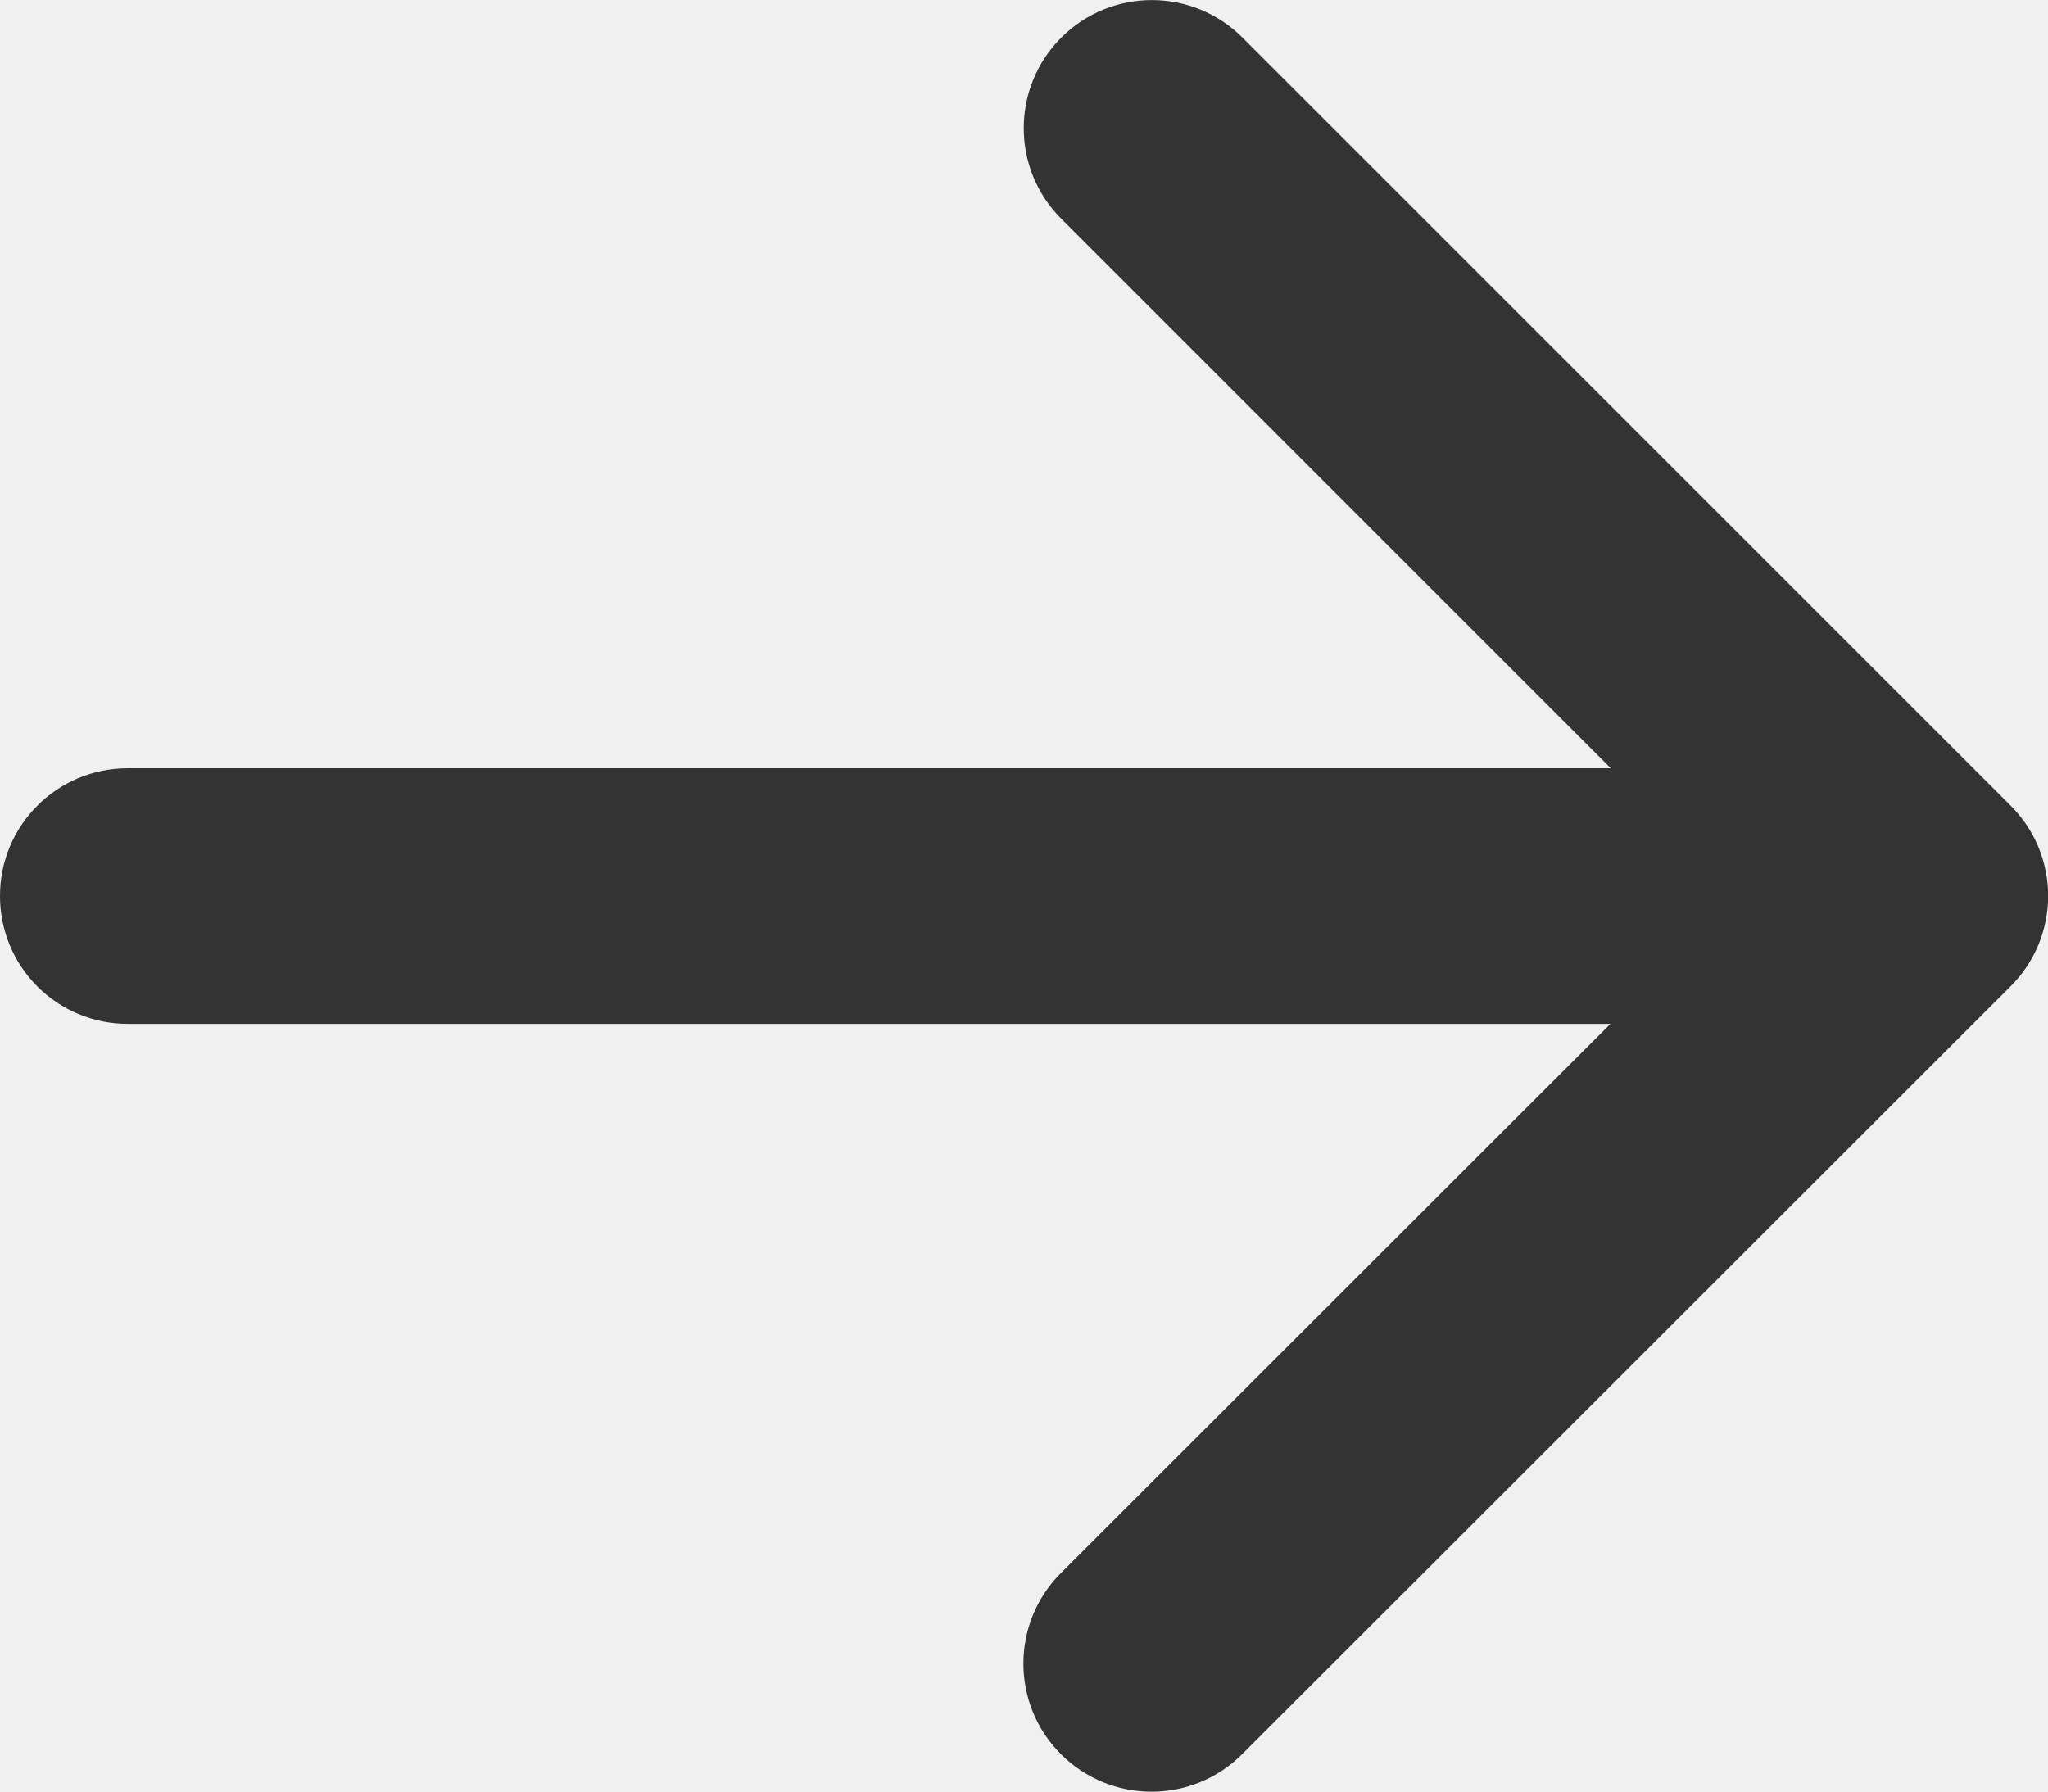
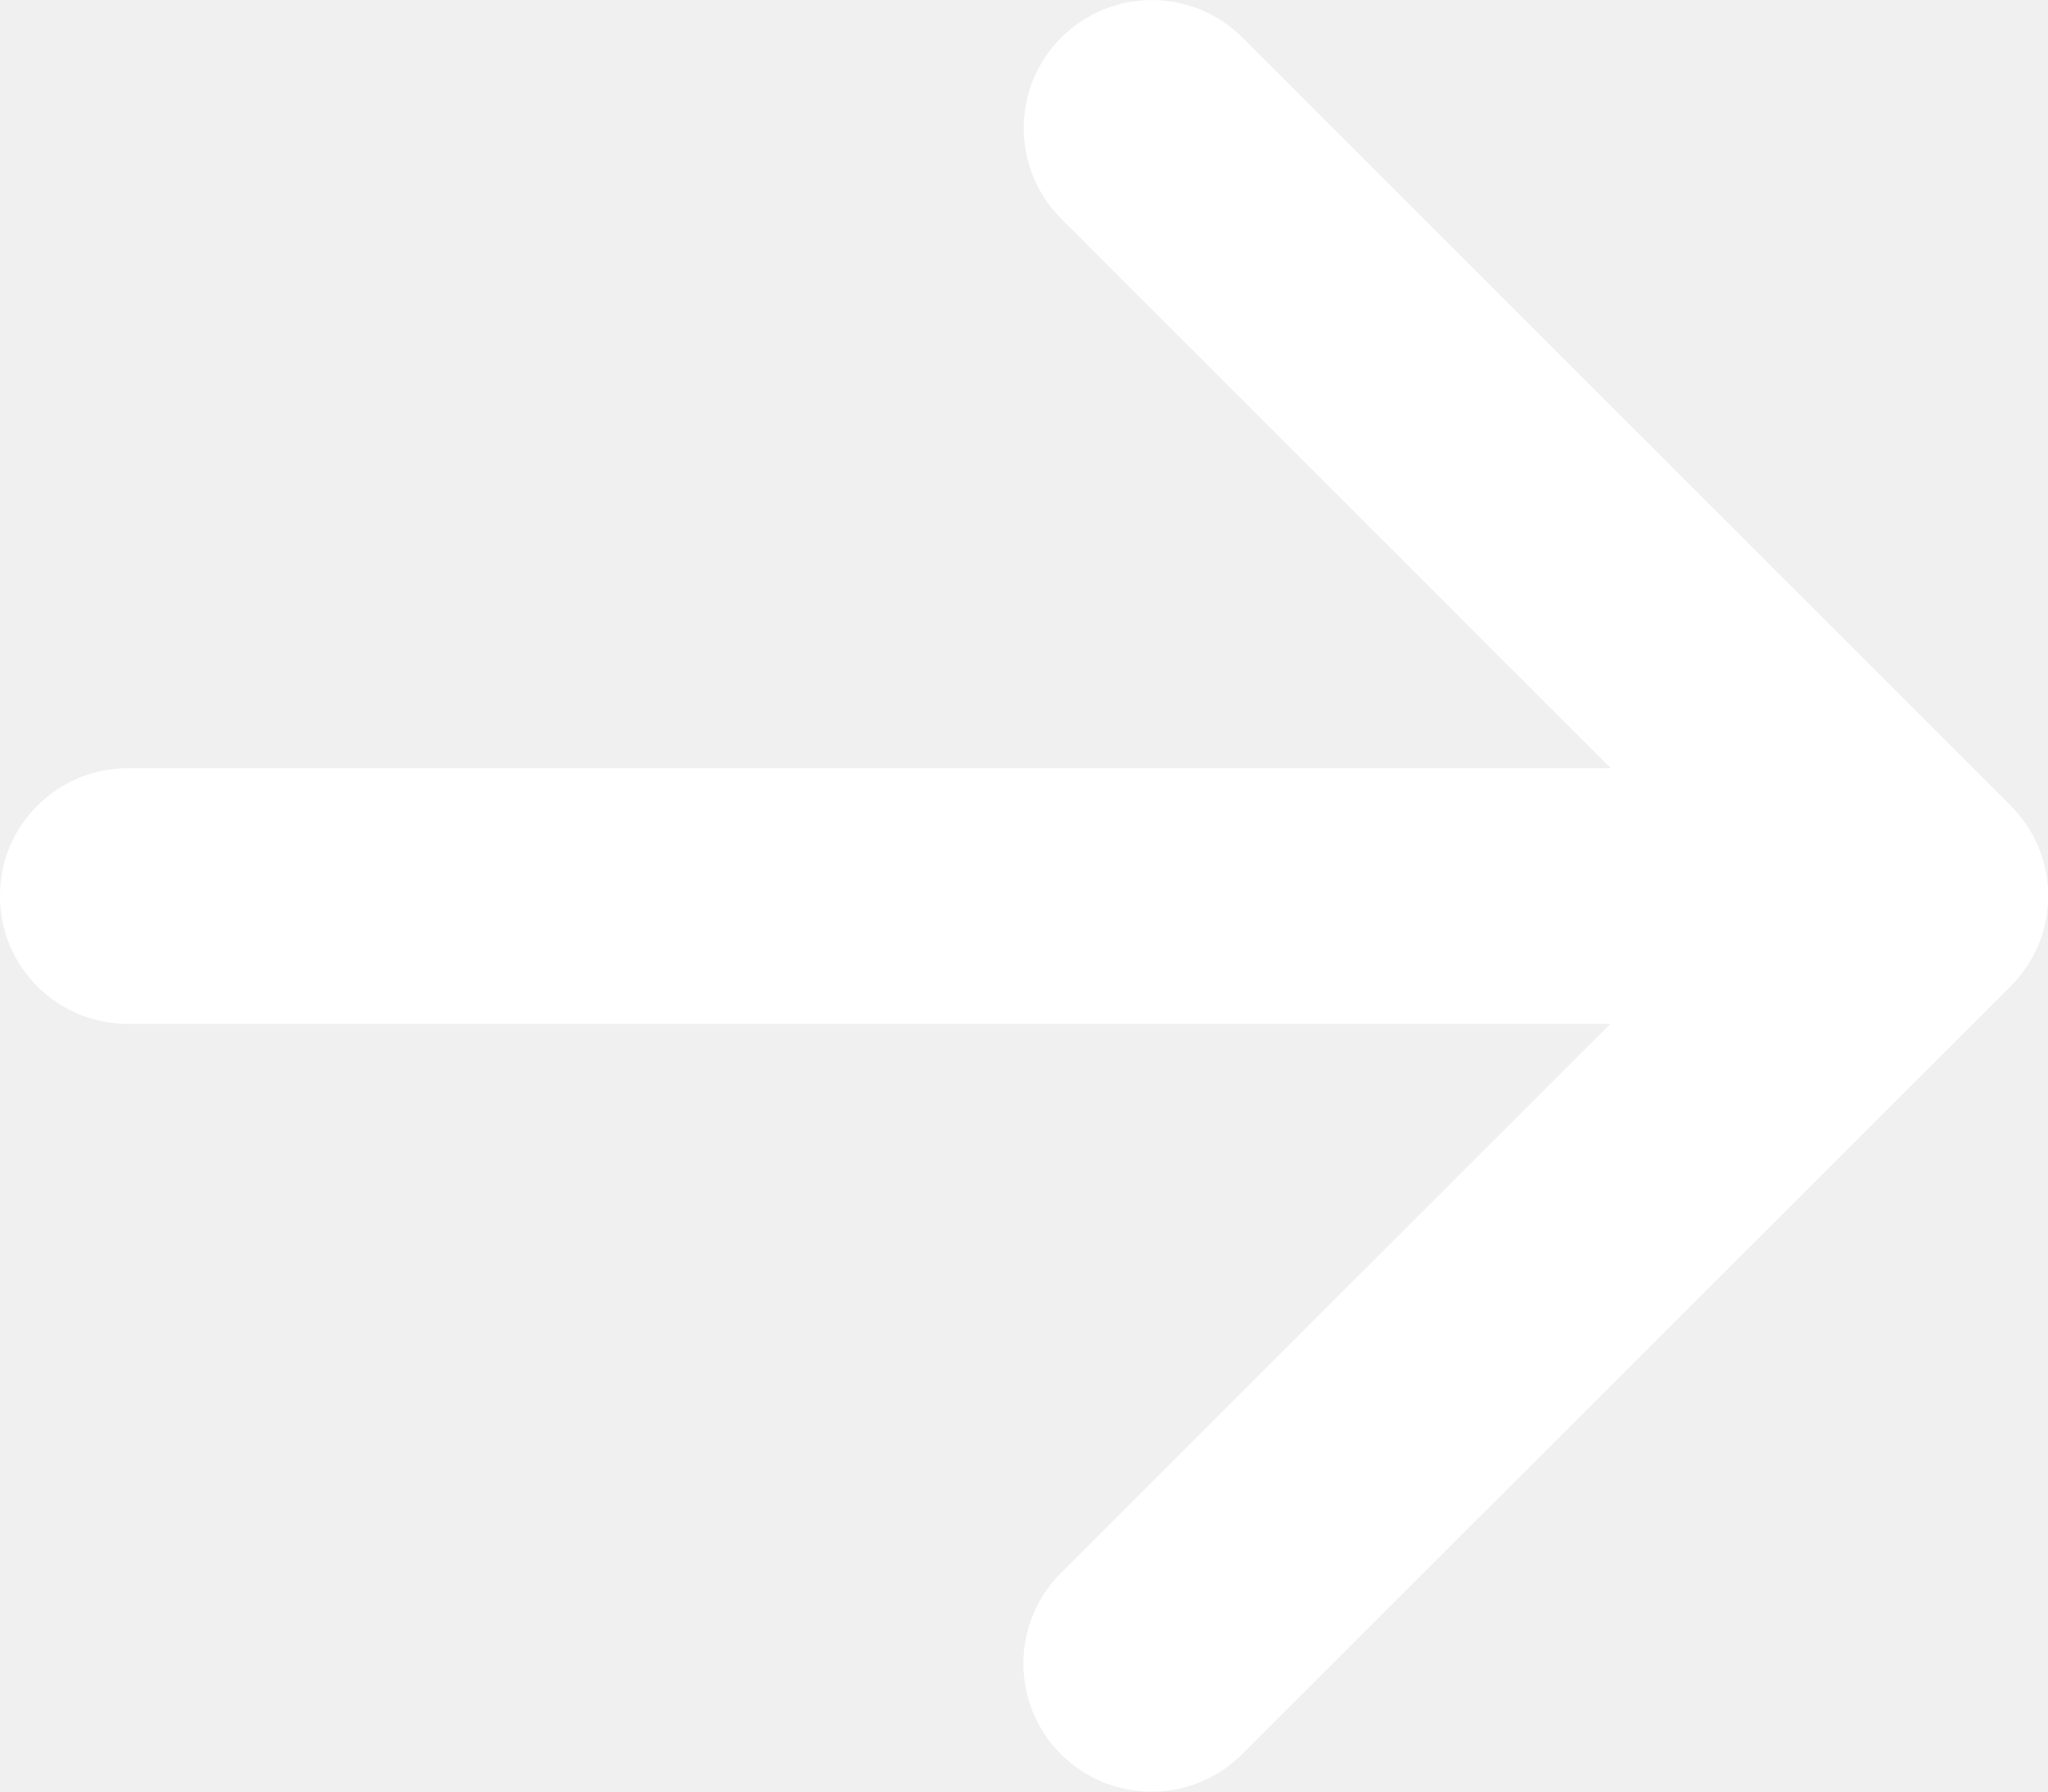
<svg xmlns="http://www.w3.org/2000/svg" width="24.072" height="21.064" viewBox="0 0 24.072 21.064">
-   <path id="Path_583" data-name="Path 583" d="M4,15.031a1.5,1.5,0,0,1,1.5-1.5H22.933L16.474,7.071a1.506,1.506,0,1,1,2.13-2.13l9.026,9.026a1.5,1.5,0,0,1,0,2.13L18.6,25.122a1.506,1.506,0,0,1-2.13-2.13l6.459-6.456H5.5A1.5,1.5,0,0,1,4,15.031Z" transform="translate(-4 -4.499)" fill="#333" fill-rule="evenodd" />
+   <path id="Path_583" data-name="Path 583" d="M4,15.031a1.5,1.5,0,0,1,1.5-1.5H22.933L16.474,7.071a1.506,1.506,0,1,1,2.13-2.13l9.026,9.026a1.5,1.5,0,0,1,0,2.13L18.6,25.122a1.506,1.506,0,0,1-2.13-2.13l6.459-6.456H5.5A1.5,1.5,0,0,1,4,15.031Z" transform="translate(-4 -4.499)" fill="#fff" fill-rule="evenodd" />
</svg>
